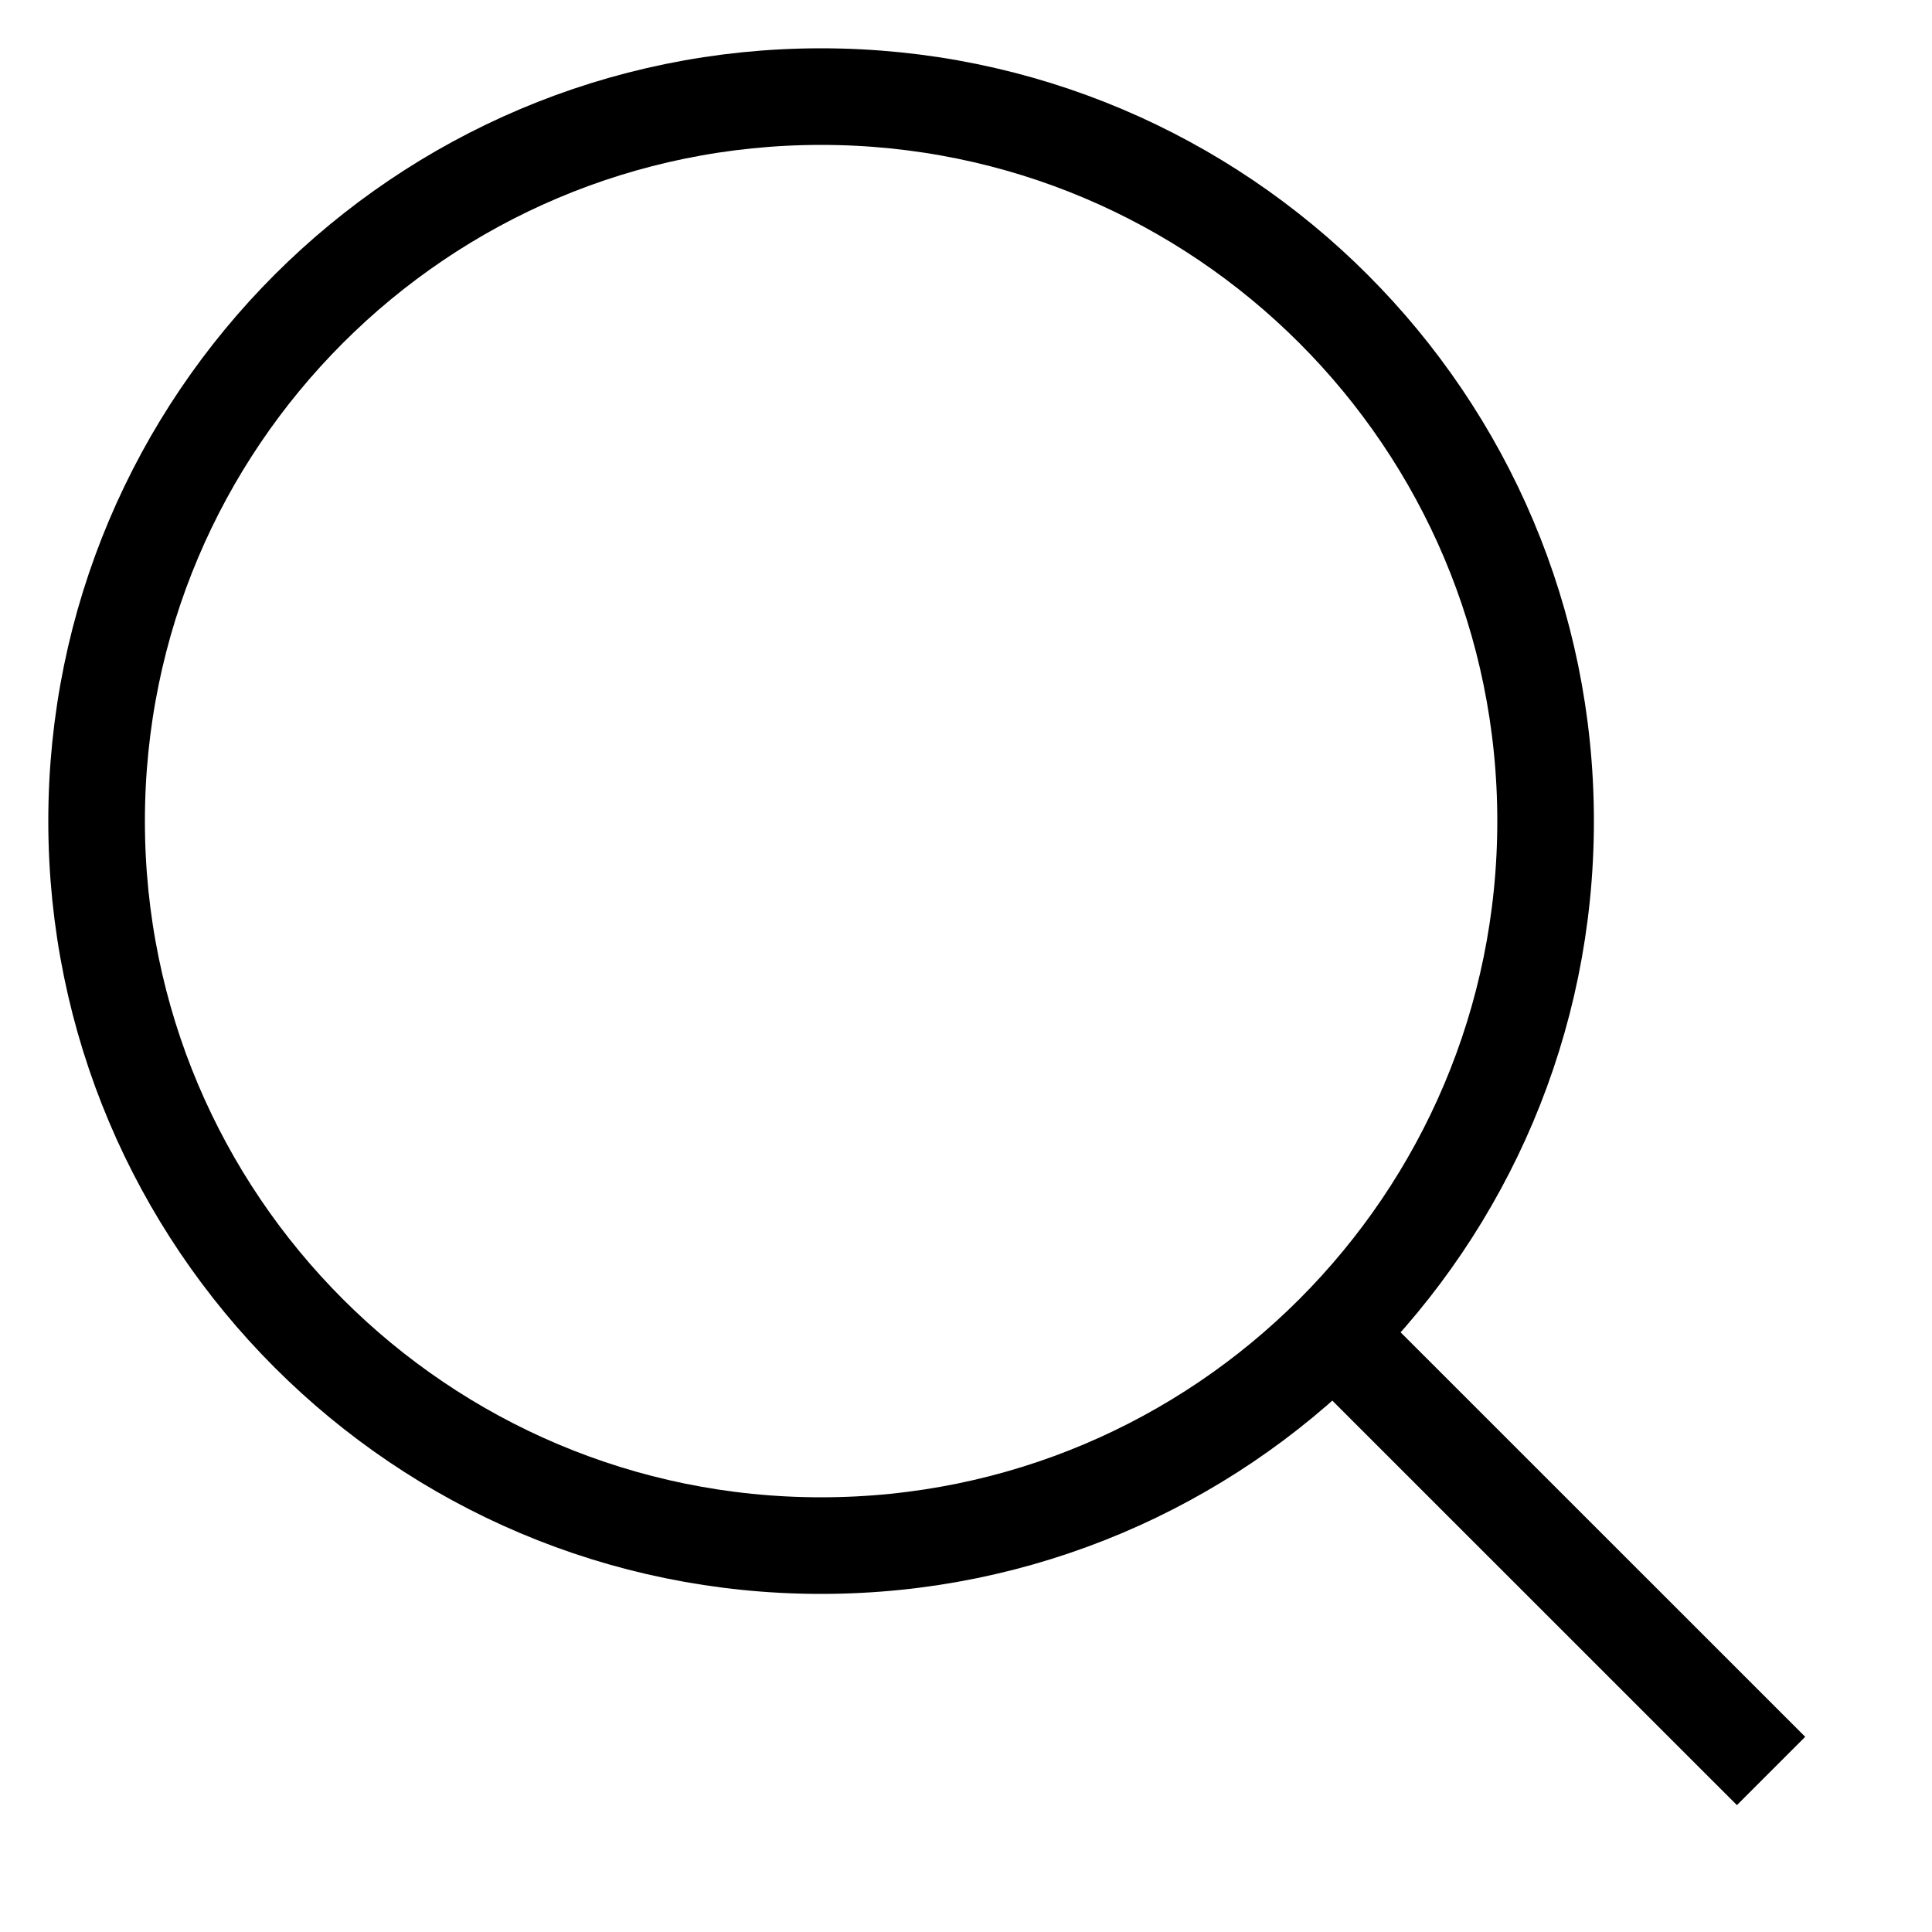
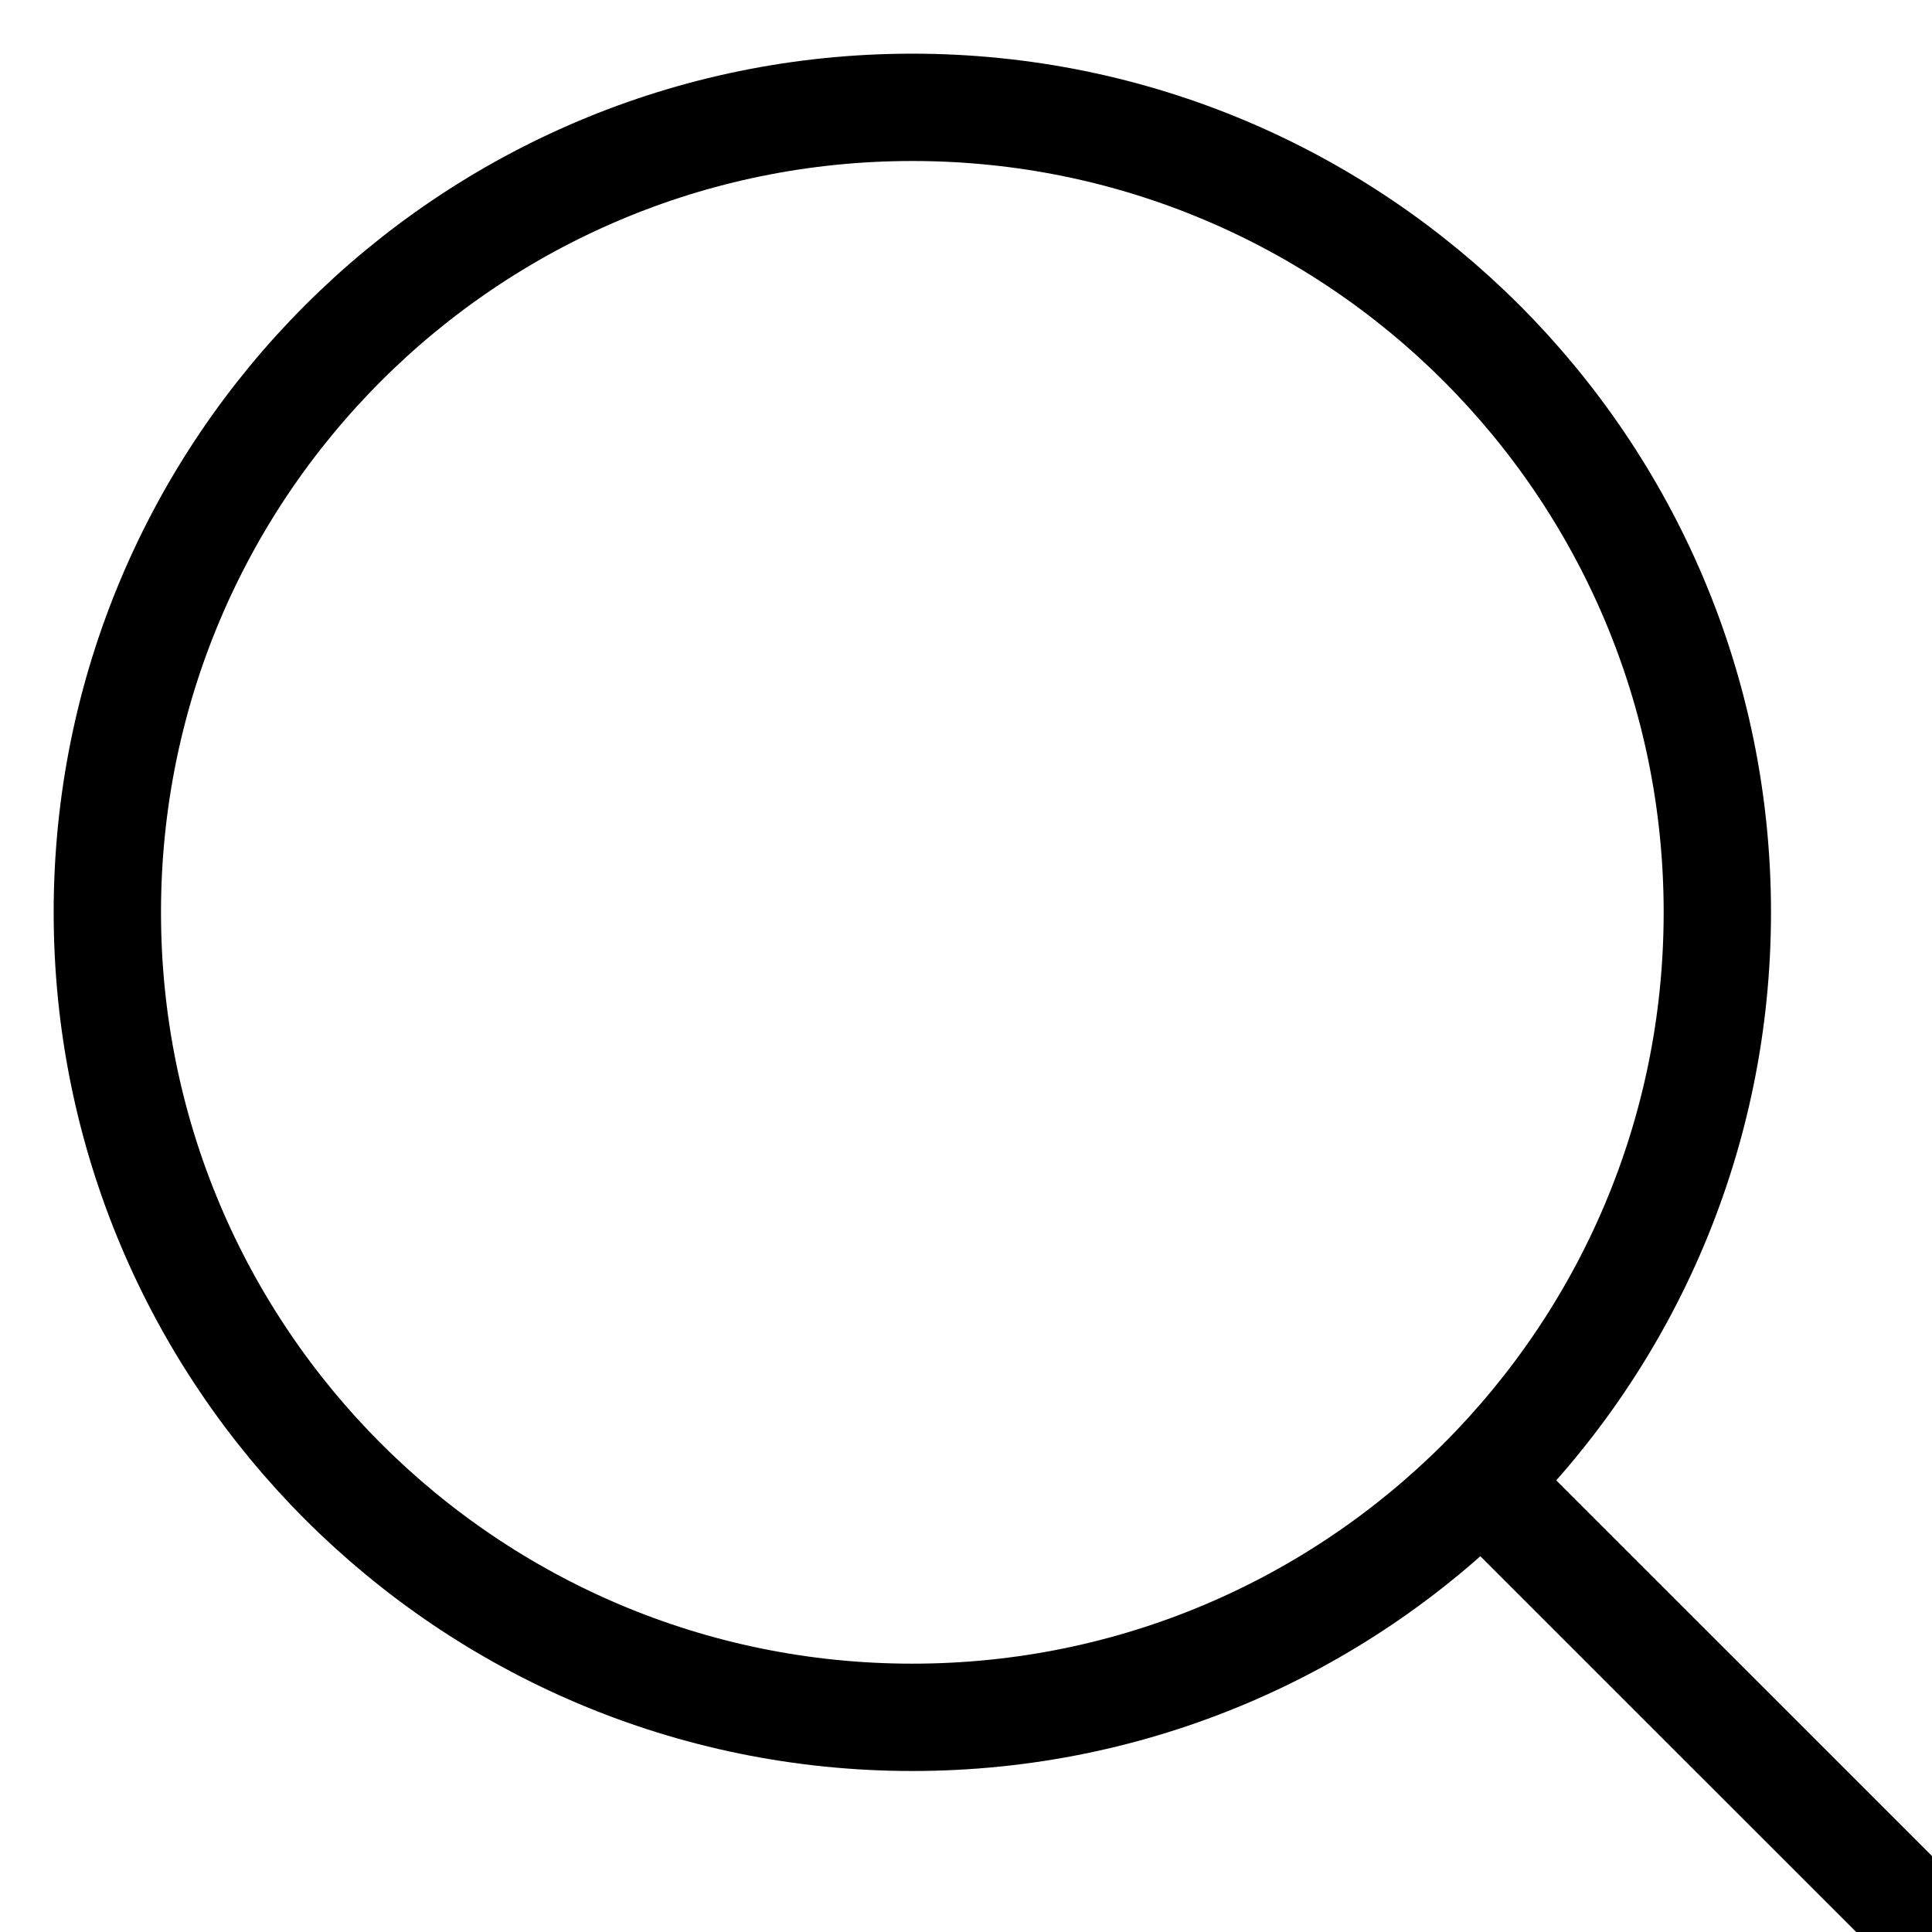
- <svg xmlns="http://www.w3.org/2000/svg" width="20" height="20" viewbox="0 0 20 20" fill="none">
+ <svg xmlns="http://www.w3.org/2000/svg" width="18" height="18" viewbox="0 0 20 20" fill="none">
  <path d="M8.5 16C12.642 16 16 12.642 16 8.5C16 4.358 12.642 1 8.5 1C4.358 1 1 4.358 1 8.5C1 12.642 4.358 16 8.5 16Z" stroke="currentColor" stroke-width="1" />
  <path d="M18.334 18.333L14 14" stroke="currentColor" stroke-width="1" />
</svg>
